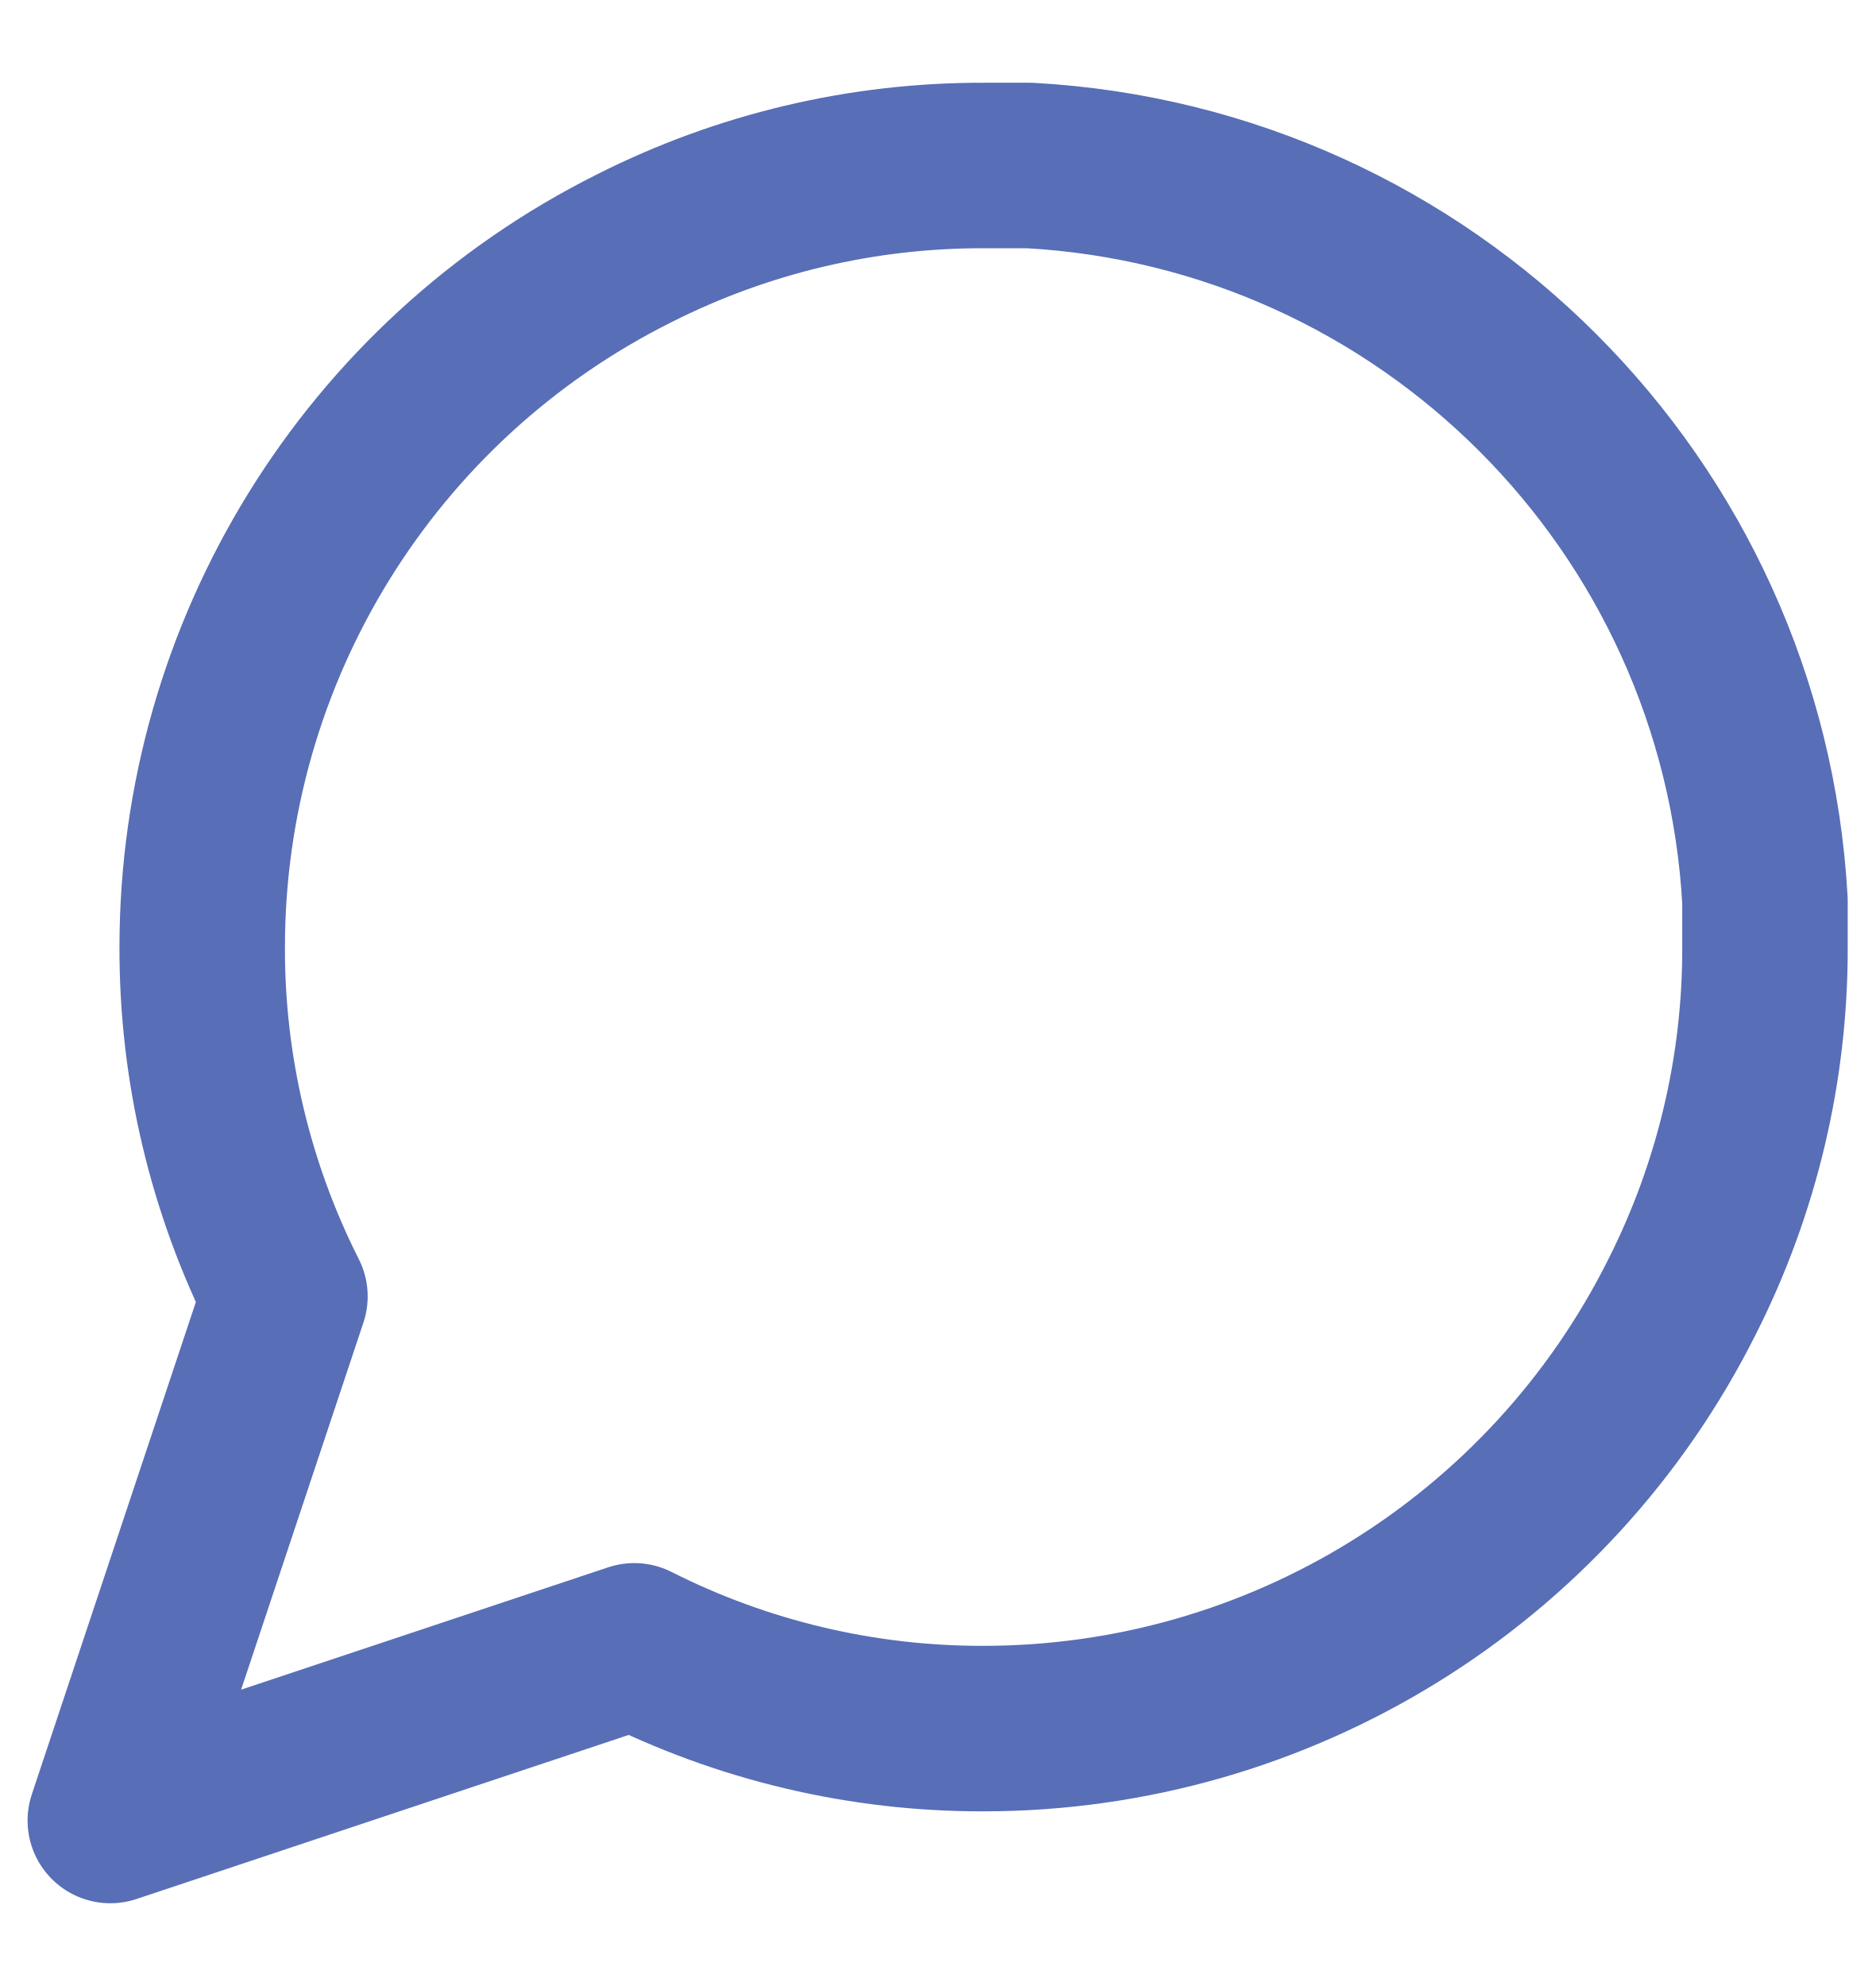
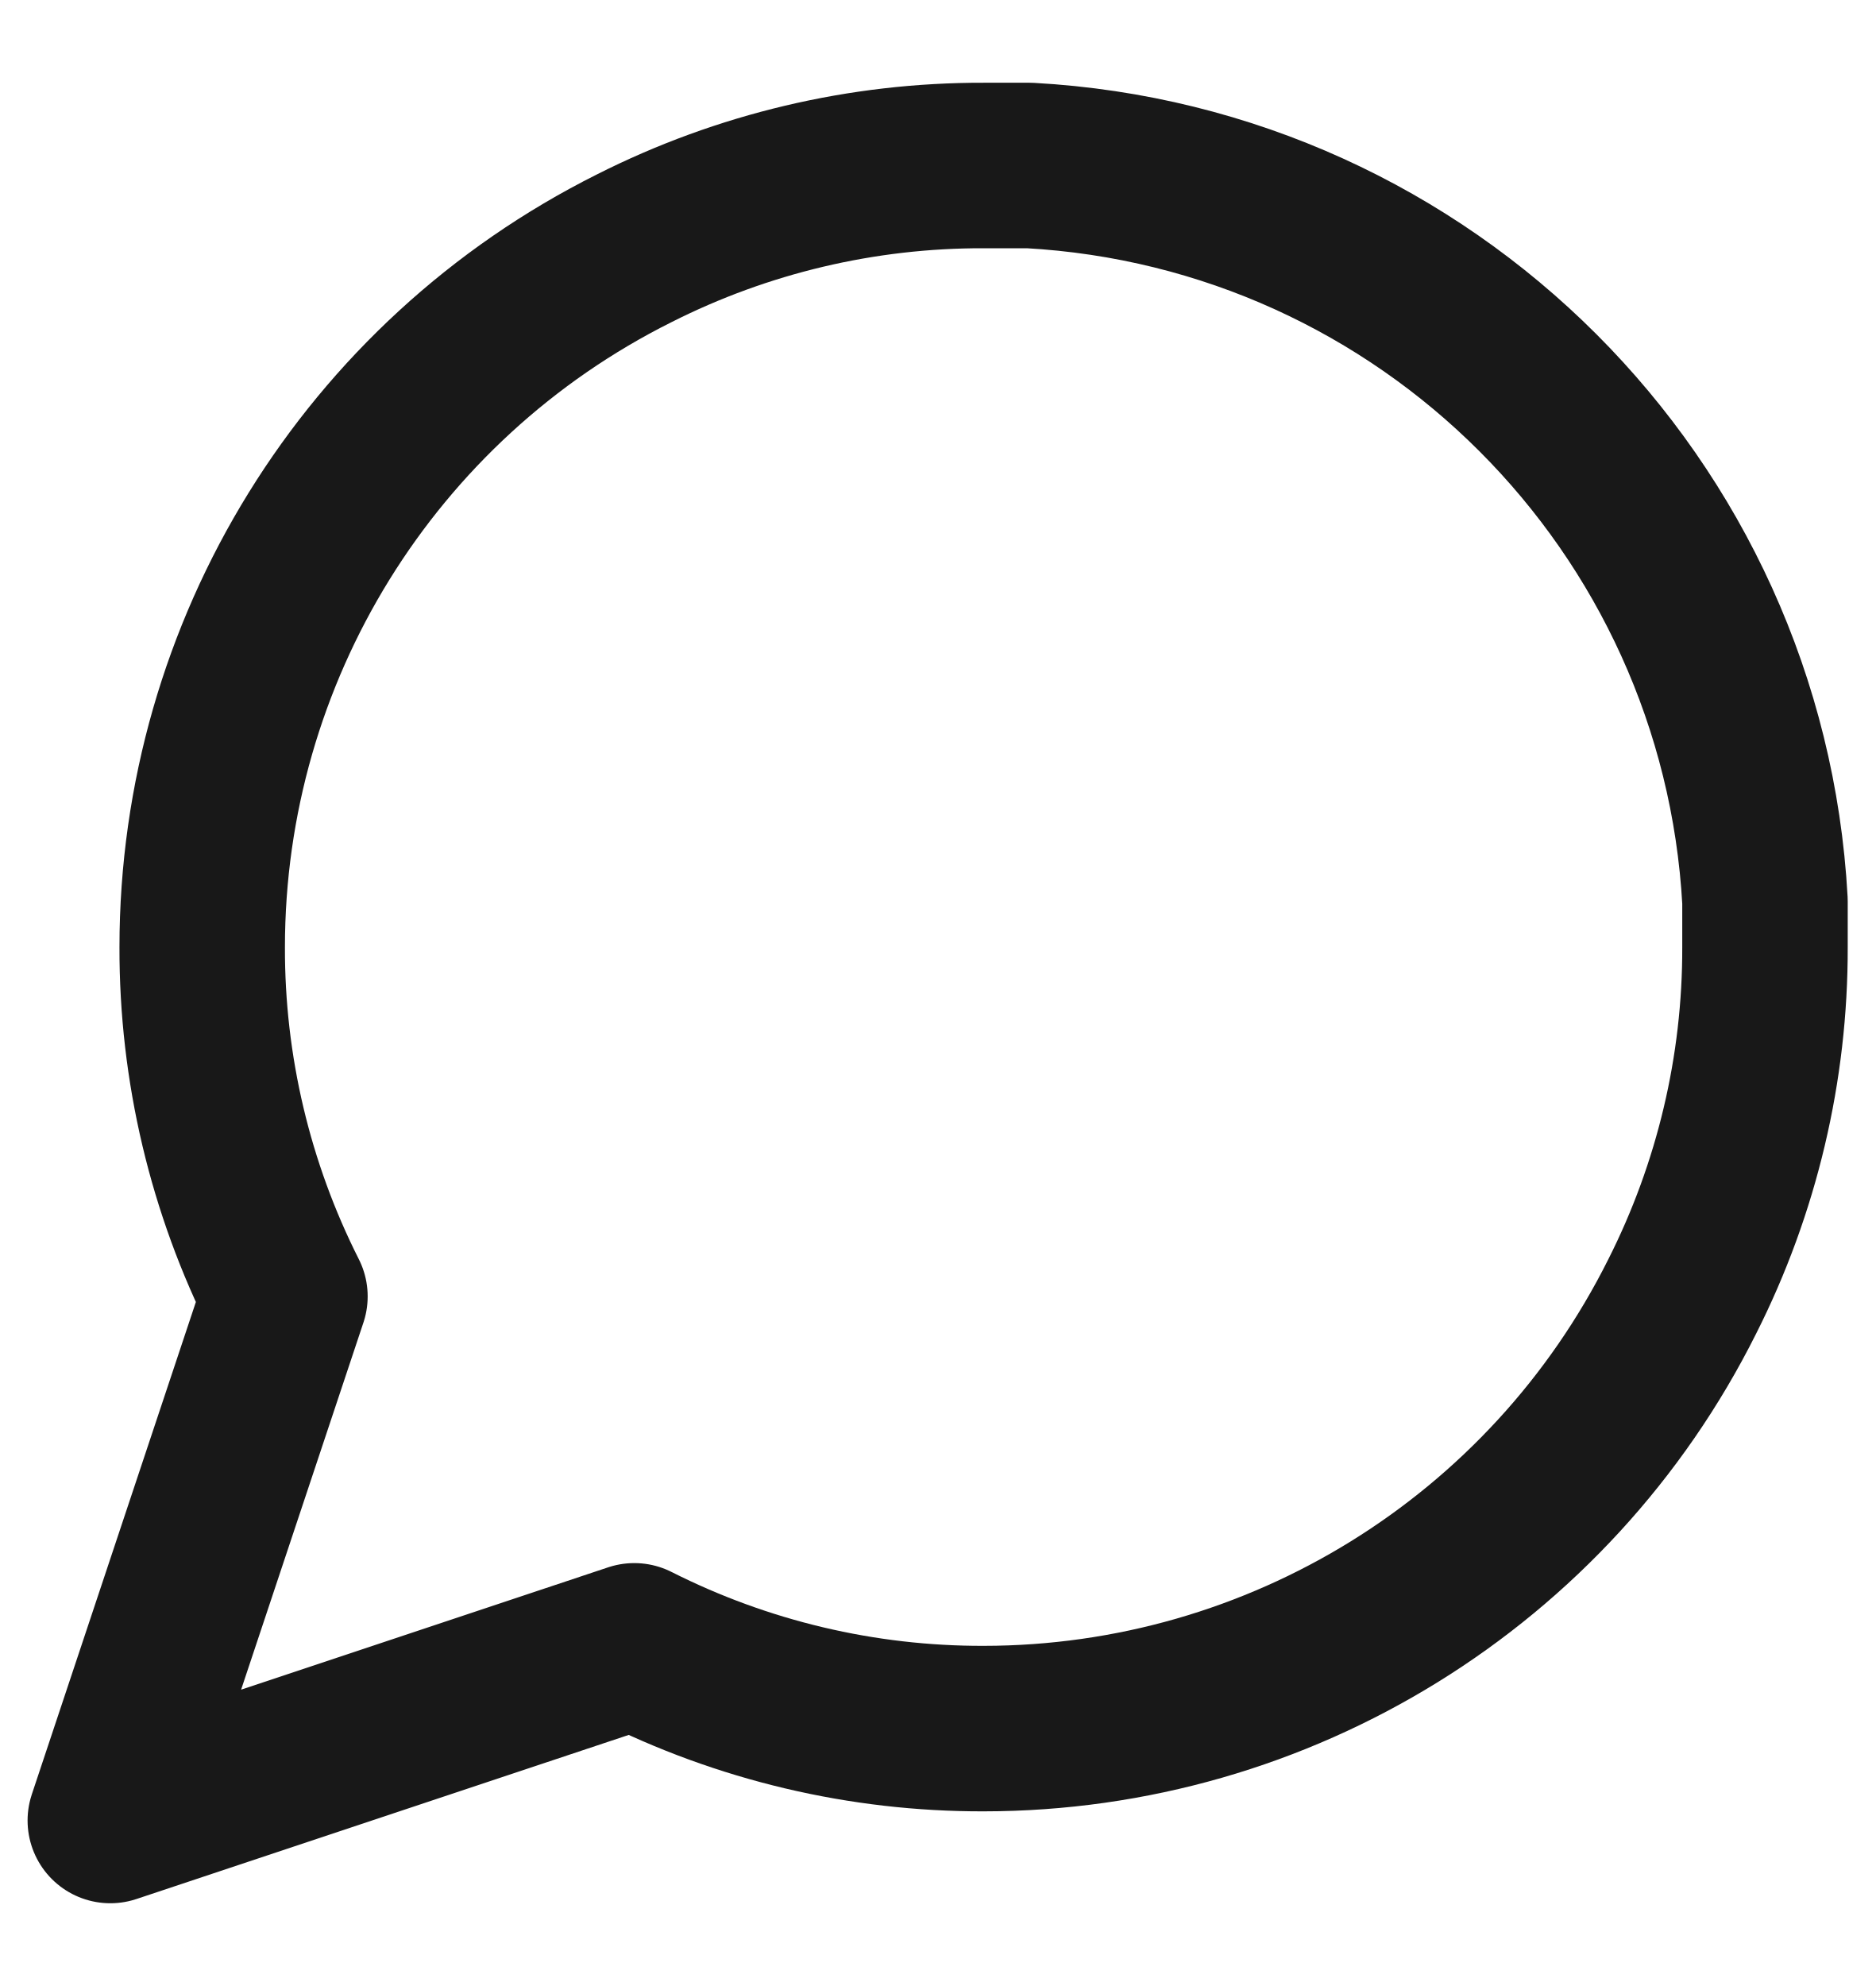
<svg xmlns="http://www.w3.org/2000/svg" width="17" height="18" fill="none">
-   <path d="M16 8.583a6.984 6.984 0 01-.75 3.167 7.083 7.083 0 01-6.333 3.917 6.984 6.984 0 01-3.167-.75L1 16.5l1.583-4.75a6.983 6.983 0 01-.75-3.167A7.083 7.083 0 015.75 2.25a6.983 6.983 0 013.167-.75h.416A7.066 7.066 0 0116 8.167v.416z" stroke="#586EB6" stroke-width="1.5" stroke-linecap="round" stroke-linejoin="round" />
+   <path d="M16 8.583a6.984 6.984 0 01-.75 3.167 7.083 7.083 0 01-6.333 3.917 6.984 6.984 0 01-3.167-.75L1 16.5l1.583-4.75a6.983 6.983 0 01-.75-3.167A7.083 7.083 0 015.75 2.25a6.983 6.983 0 013.167-.75h.416A7.066 7.066 0 0116 8.167v.416z" stroke="#181818" stroke-width="1.5" stroke-linecap="round" stroke-linejoin="round" />
</svg>
